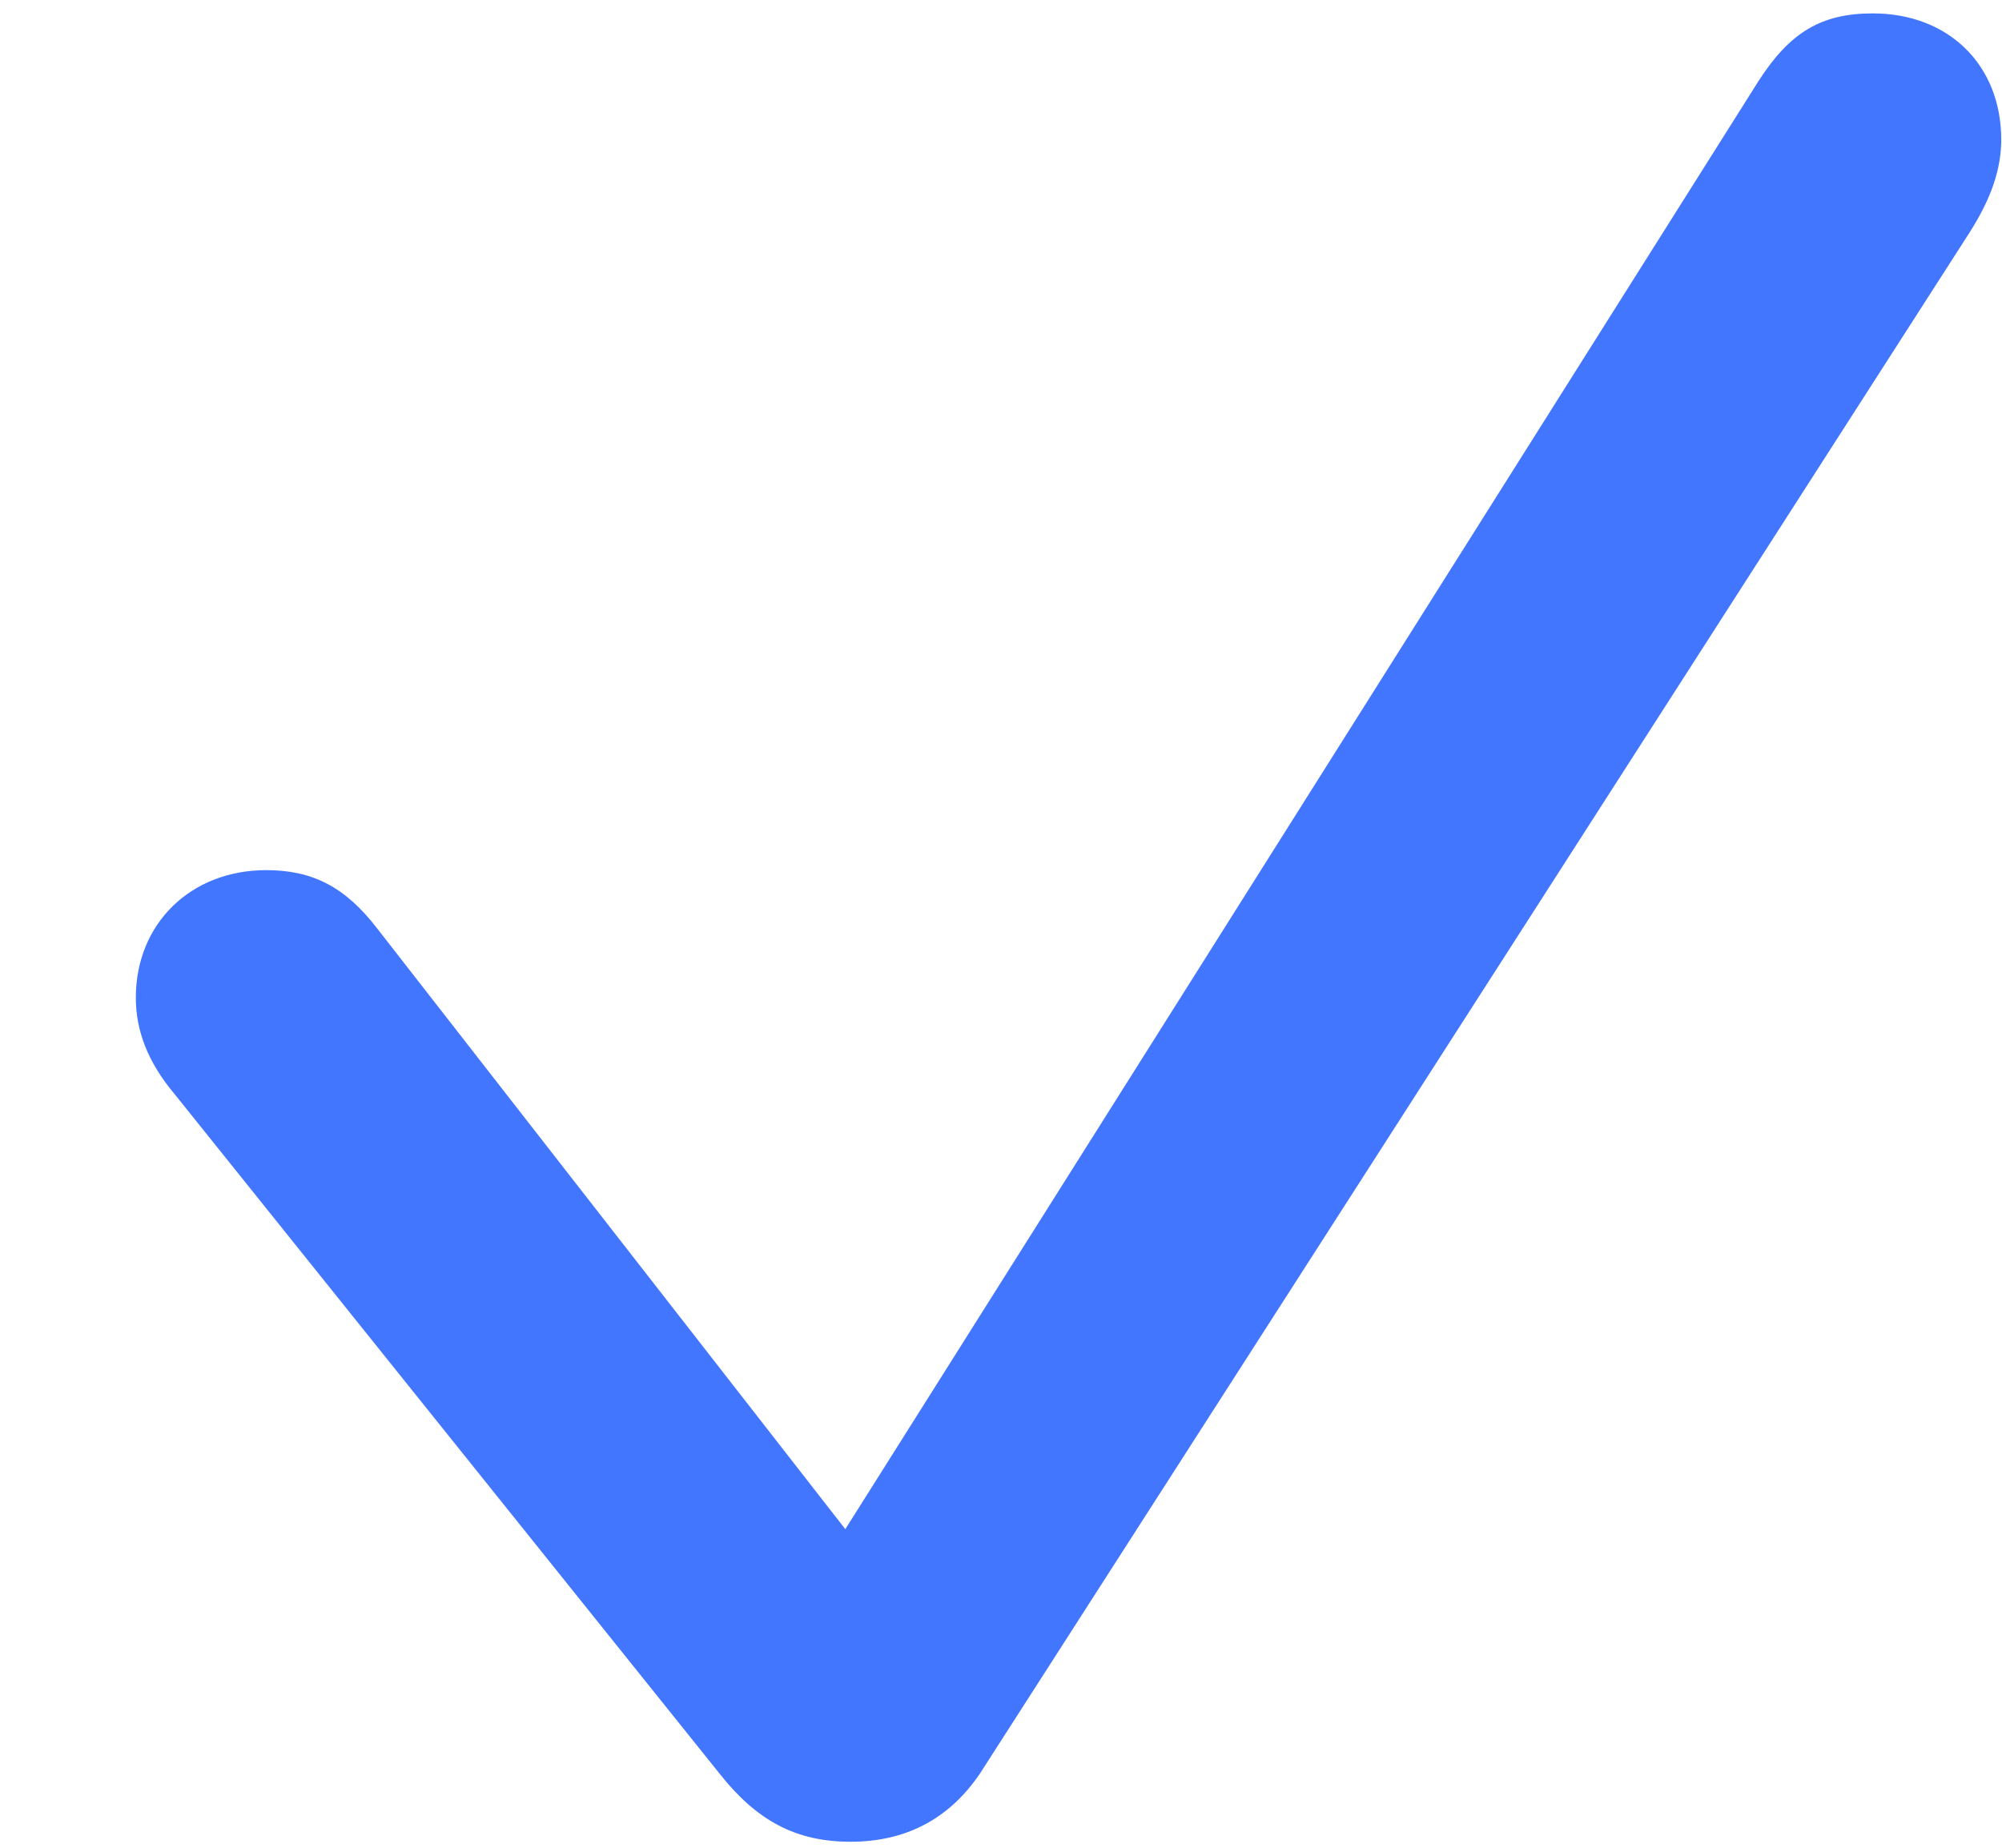
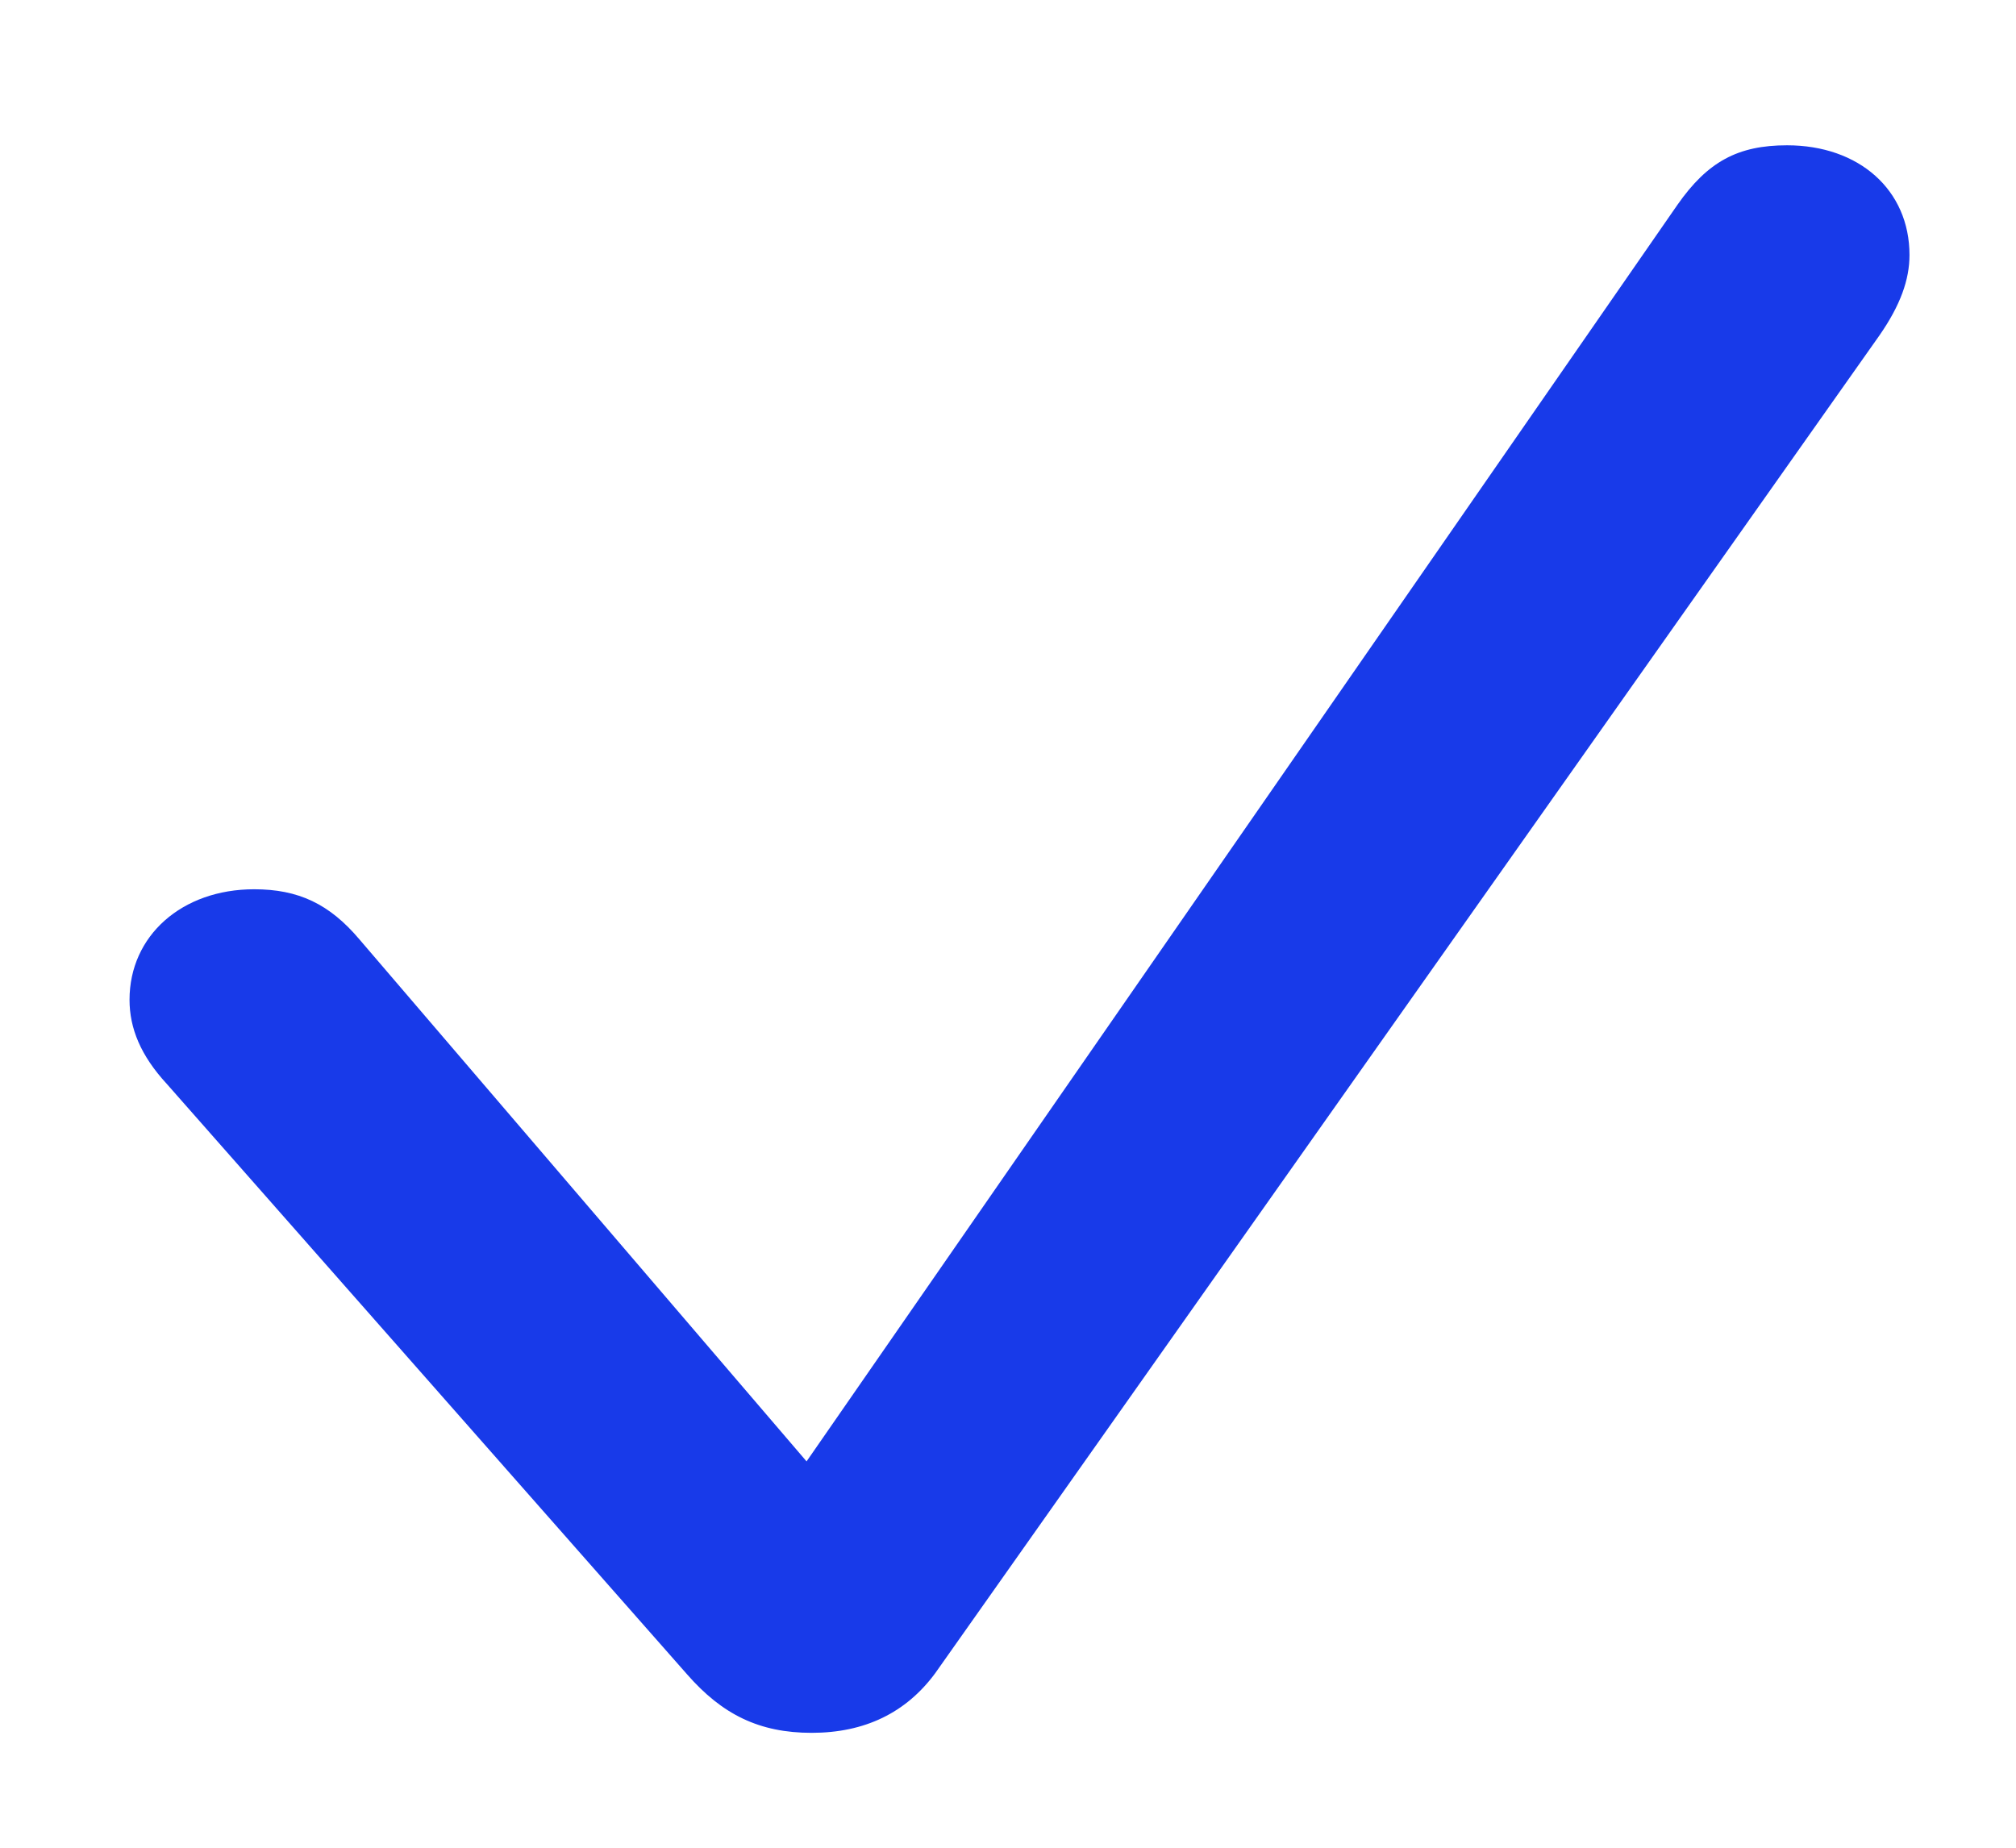
- <svg xmlns="http://www.w3.org/2000/svg" width="13" height="12" viewBox="0 0 13 12" fill="none">
-   <path d="M5.523 11.961C5.886 11.961 6.166 11.81 6.364 11.517L12.79 1.509C12.934 1.283 12.995 1.092 12.995 0.907C12.995 0.422 12.653 0.087 12.161 0.087C11.826 0.087 11.621 0.21 11.416 0.531L5.489 9.931L2.447 6.027C2.242 5.761 2.03 5.651 1.729 5.651C1.237 5.651 0.882 6 0.882 6.479C0.882 6.69 0.957 6.896 1.135 7.107L4.676 11.523C4.915 11.824 5.168 11.961 5.523 11.961Z" fill="#4376FF" />
+ <svg xmlns="http://www.w3.org/2000/svg" width="12" height="11" viewBox="0 0 12 11" fill="none">
+   <path d="M4.831 10.316C5.148 10.316 5.393 10.196 5.566 9.962L11.187 1.997C11.312 1.817 11.366 1.665 11.366 1.518C11.366 1.132 11.067 0.865 10.637 0.865C10.344 0.865 10.164 0.963 9.985 1.219L4.801 8.7L2.14 5.593C1.961 5.381 1.776 5.294 1.513 5.294C1.082 5.294 0.771 5.571 0.771 5.952C0.771 6.121 0.837 6.284 0.993 6.453L4.09 9.968C4.299 10.207 4.52 10.316 4.831 10.316Z" fill="#183AE9" />
</svg>
